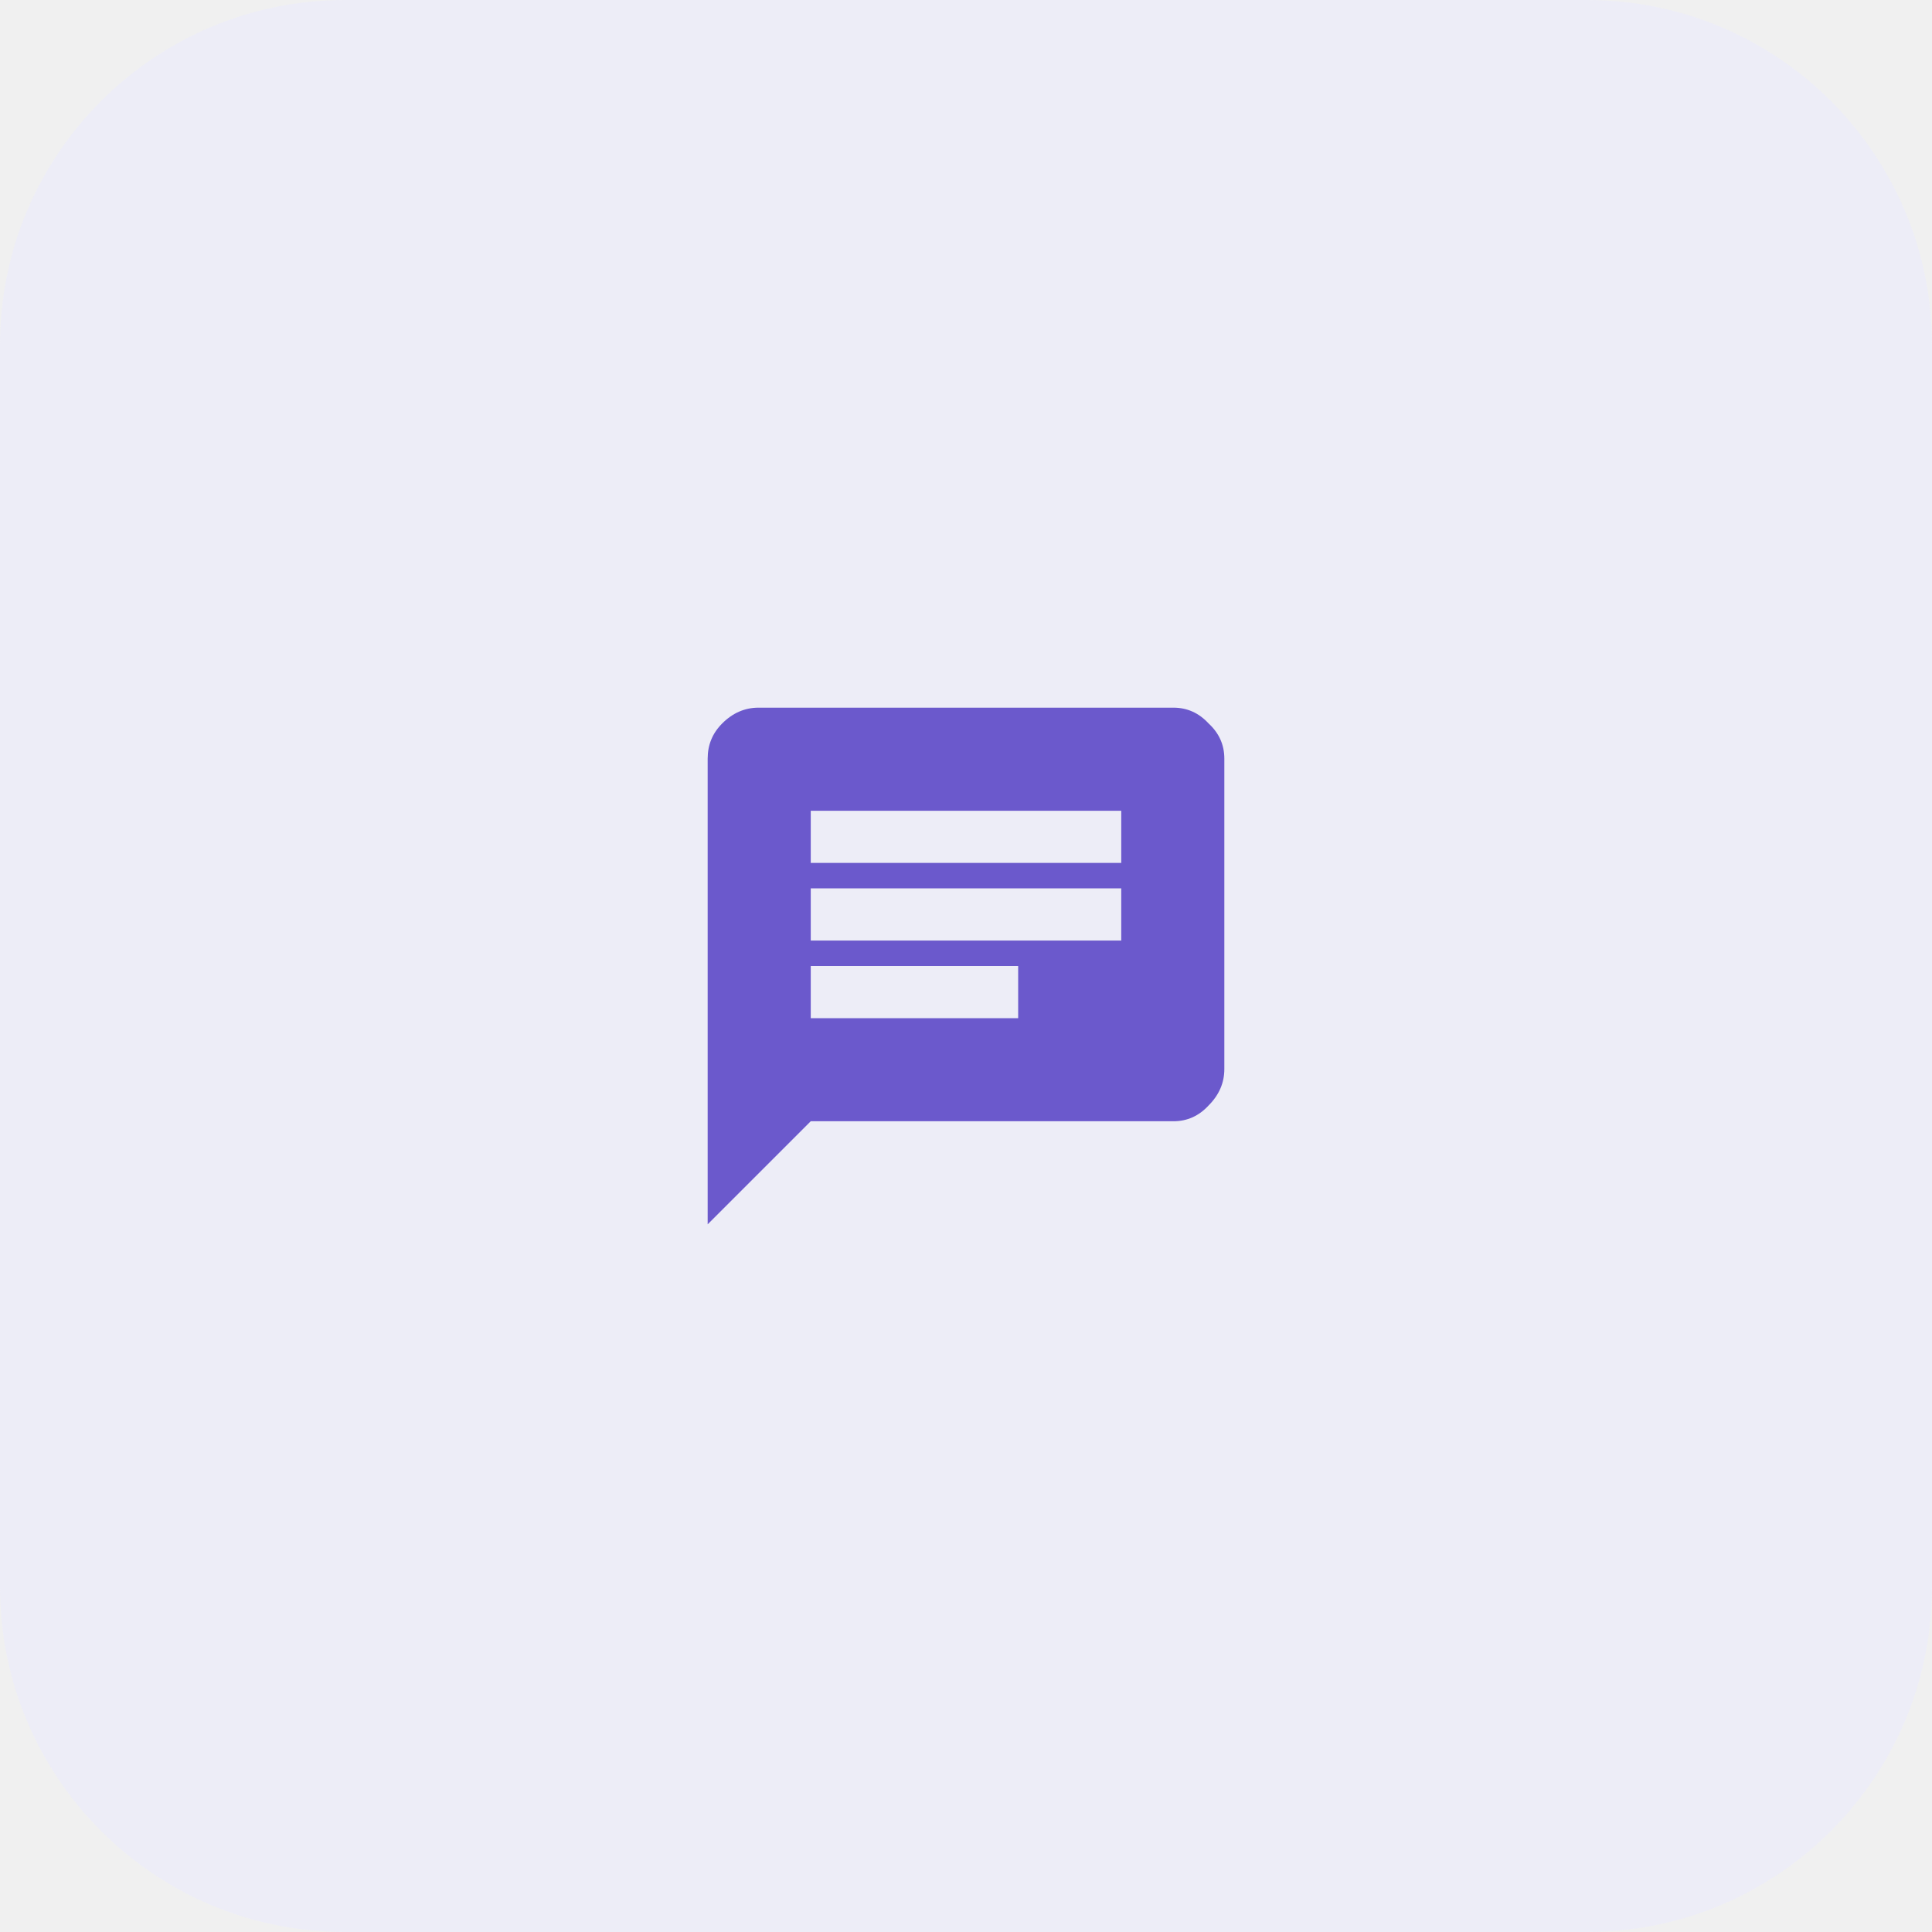
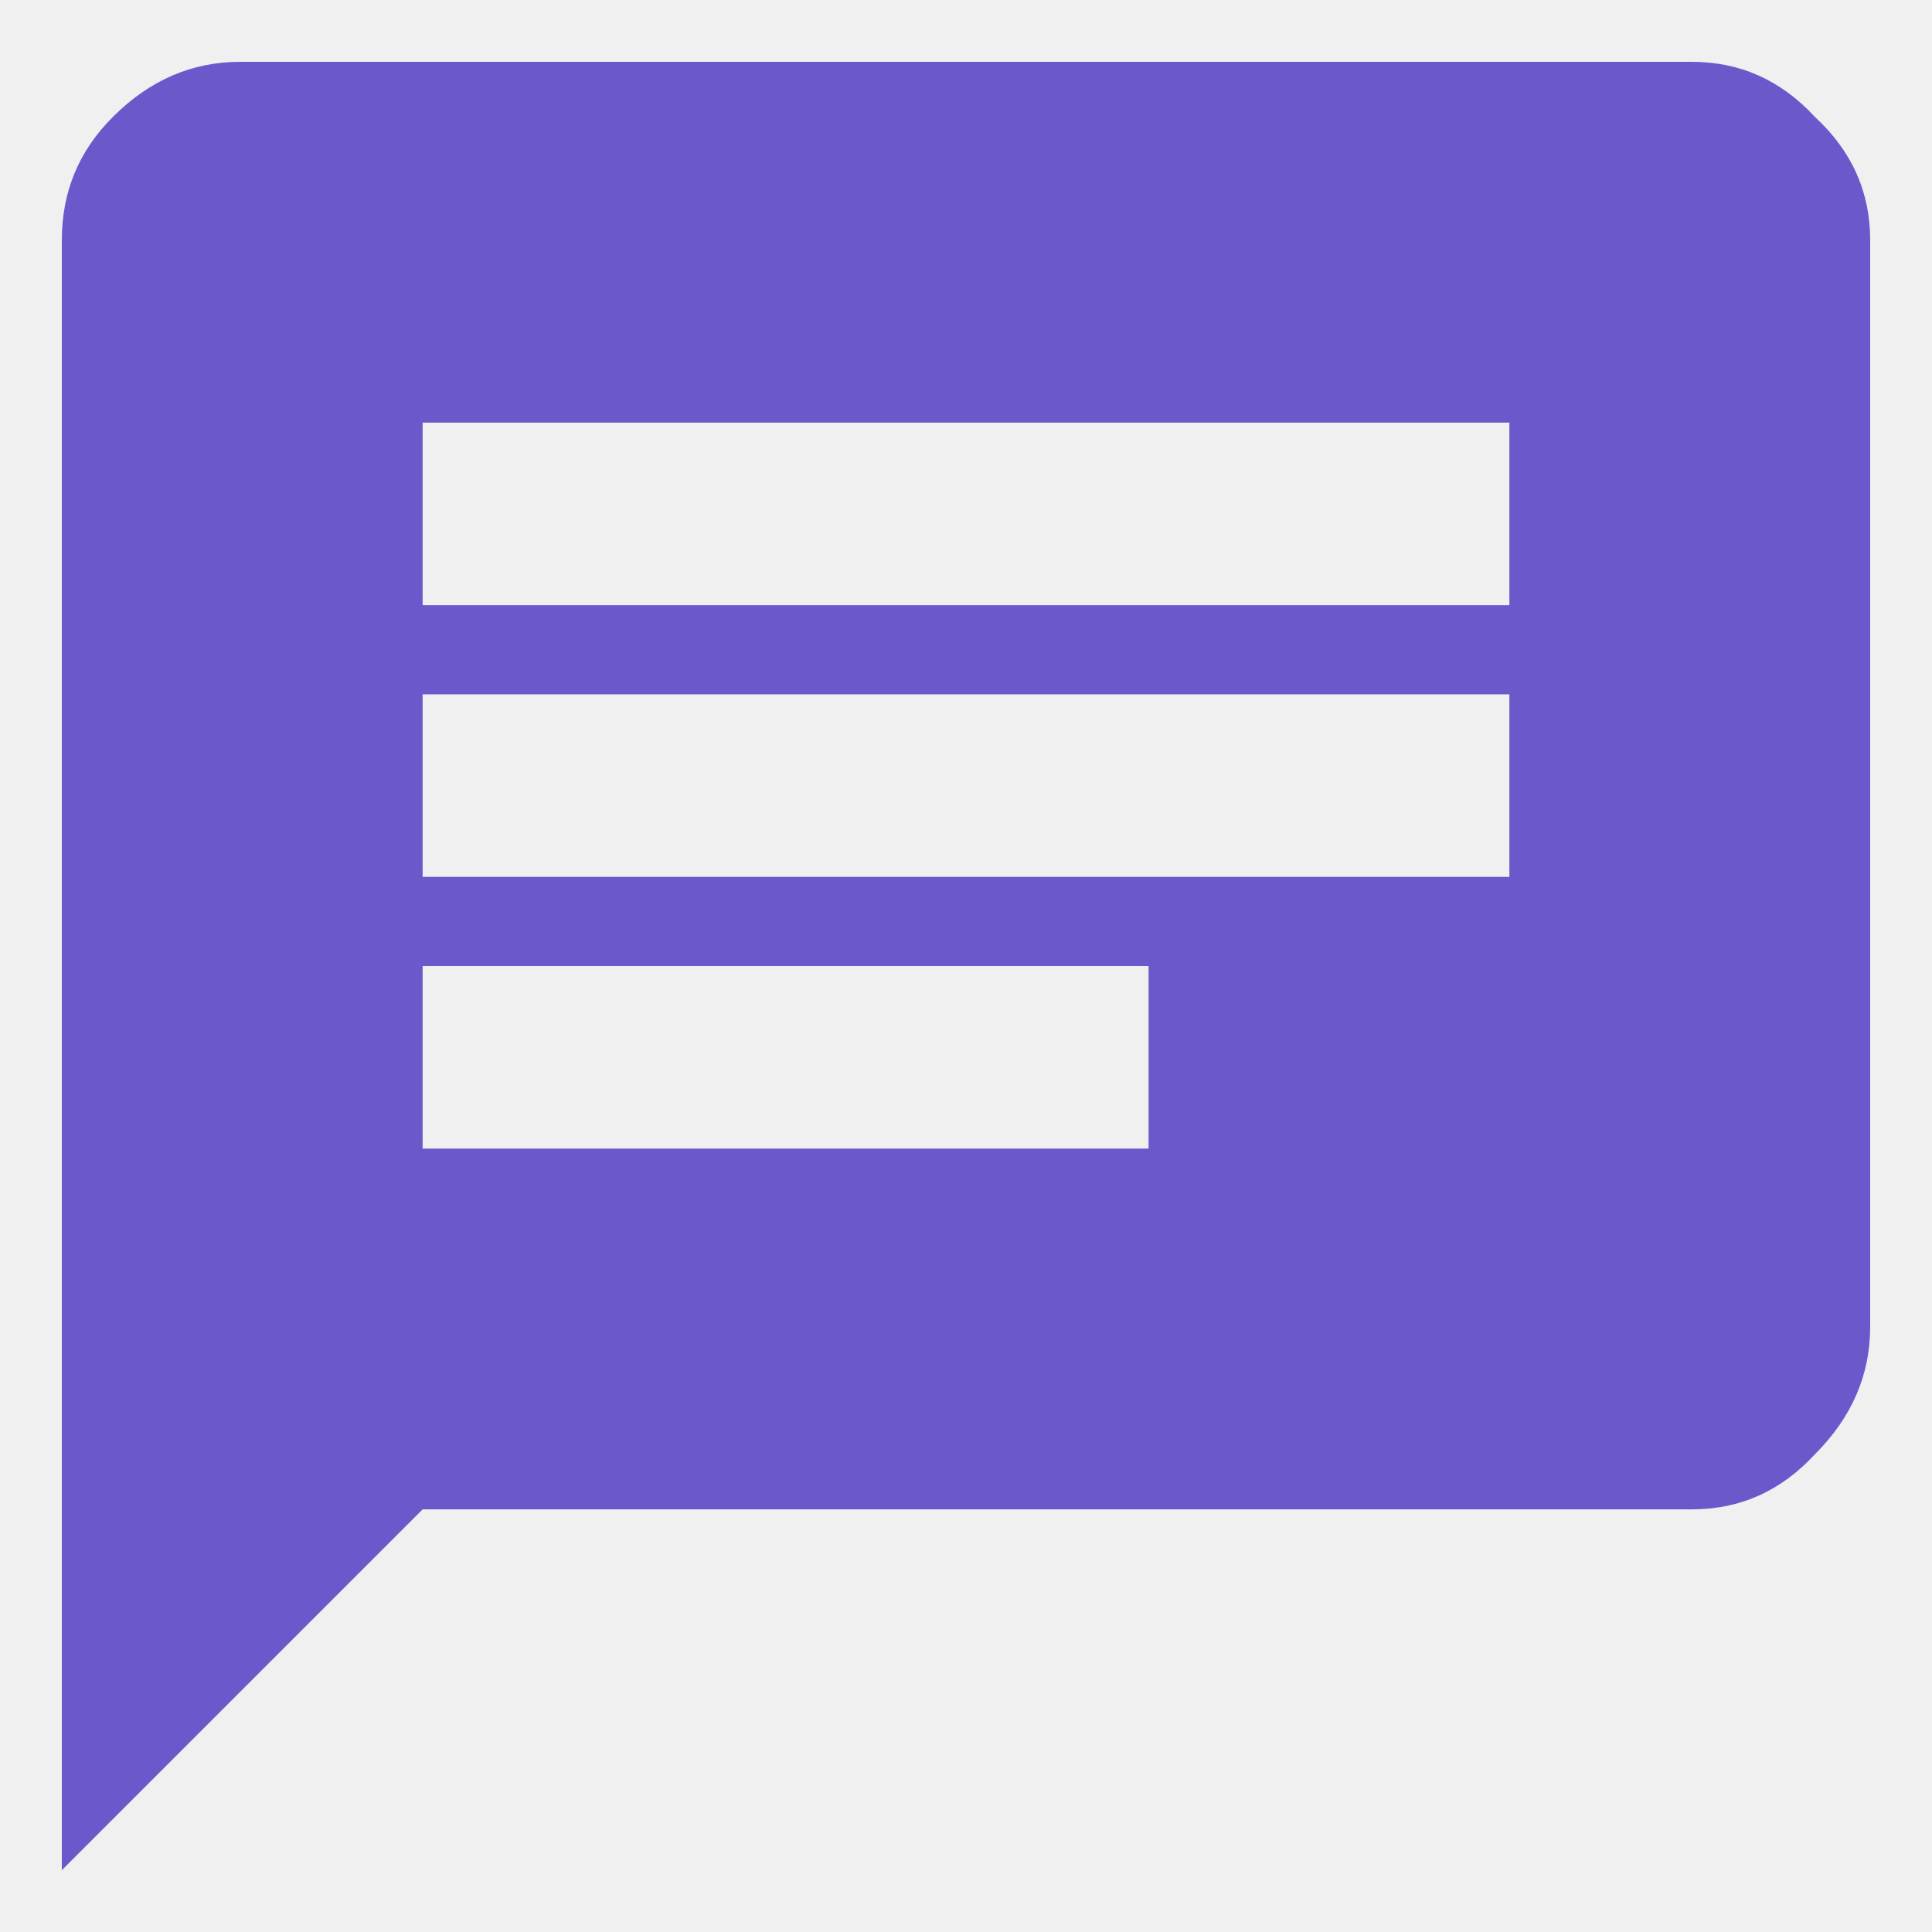
- <svg xmlns="http://www.w3.org/2000/svg" width="56" height="56" viewBox="0 0 56 56" fill="none">
-   <rect width="56" height="56" rx="10" fill="white" />
-   <rect width="56" height="56" rx="10" fill="#4D4CAC" fill-opacity="0.1" />
-   <path d="M32.5 25.012V23.5H23.5V25.012H32.5ZM29.512 29.512V28H23.5V29.512H29.512ZM23.5 25.75V27.262H32.5V25.75H23.5ZM34.012 20.512C34.41 20.512 34.75 20.664 35.031 20.969C35.336 21.25 35.488 21.59 35.488 21.988V30.988C35.488 31.387 35.336 31.738 35.031 32.043C34.75 32.348 34.41 32.5 34.012 32.5H23.5L20.512 35.488V21.988C20.512 21.59 20.652 21.25 20.934 20.969C21.238 20.664 21.59 20.512 21.988 20.512H34.012Z" fill="#6B59CC" />
+ <svg xmlns="http://www.w3.org/2000/svg" width="16" height="16" viewBox="0 0 16 16" fill="none">
+   <path d="M12.5 5.012V3.5H3.5V5.012H12.5ZM9.512 9.512V8H3.5V9.512H9.512ZM3.5 5.75V7.262H12.5V5.75H3.5ZM14.012 0.512C14.41 0.512 14.75 0.664 15.031 0.969C15.336 1.25 15.488 1.59 15.488 1.988V10.988C15.488 11.387 15.336 11.738 15.031 12.043C14.75 12.348 14.41 12.5 14.012 12.5H3.5L0.512 15.488V1.988C0.512 1.59 0.652 1.25 0.934 0.969C1.238 0.664 1.59 0.512 1.988 0.512H14.012Z" fill="#6B59CC" />
</svg>
